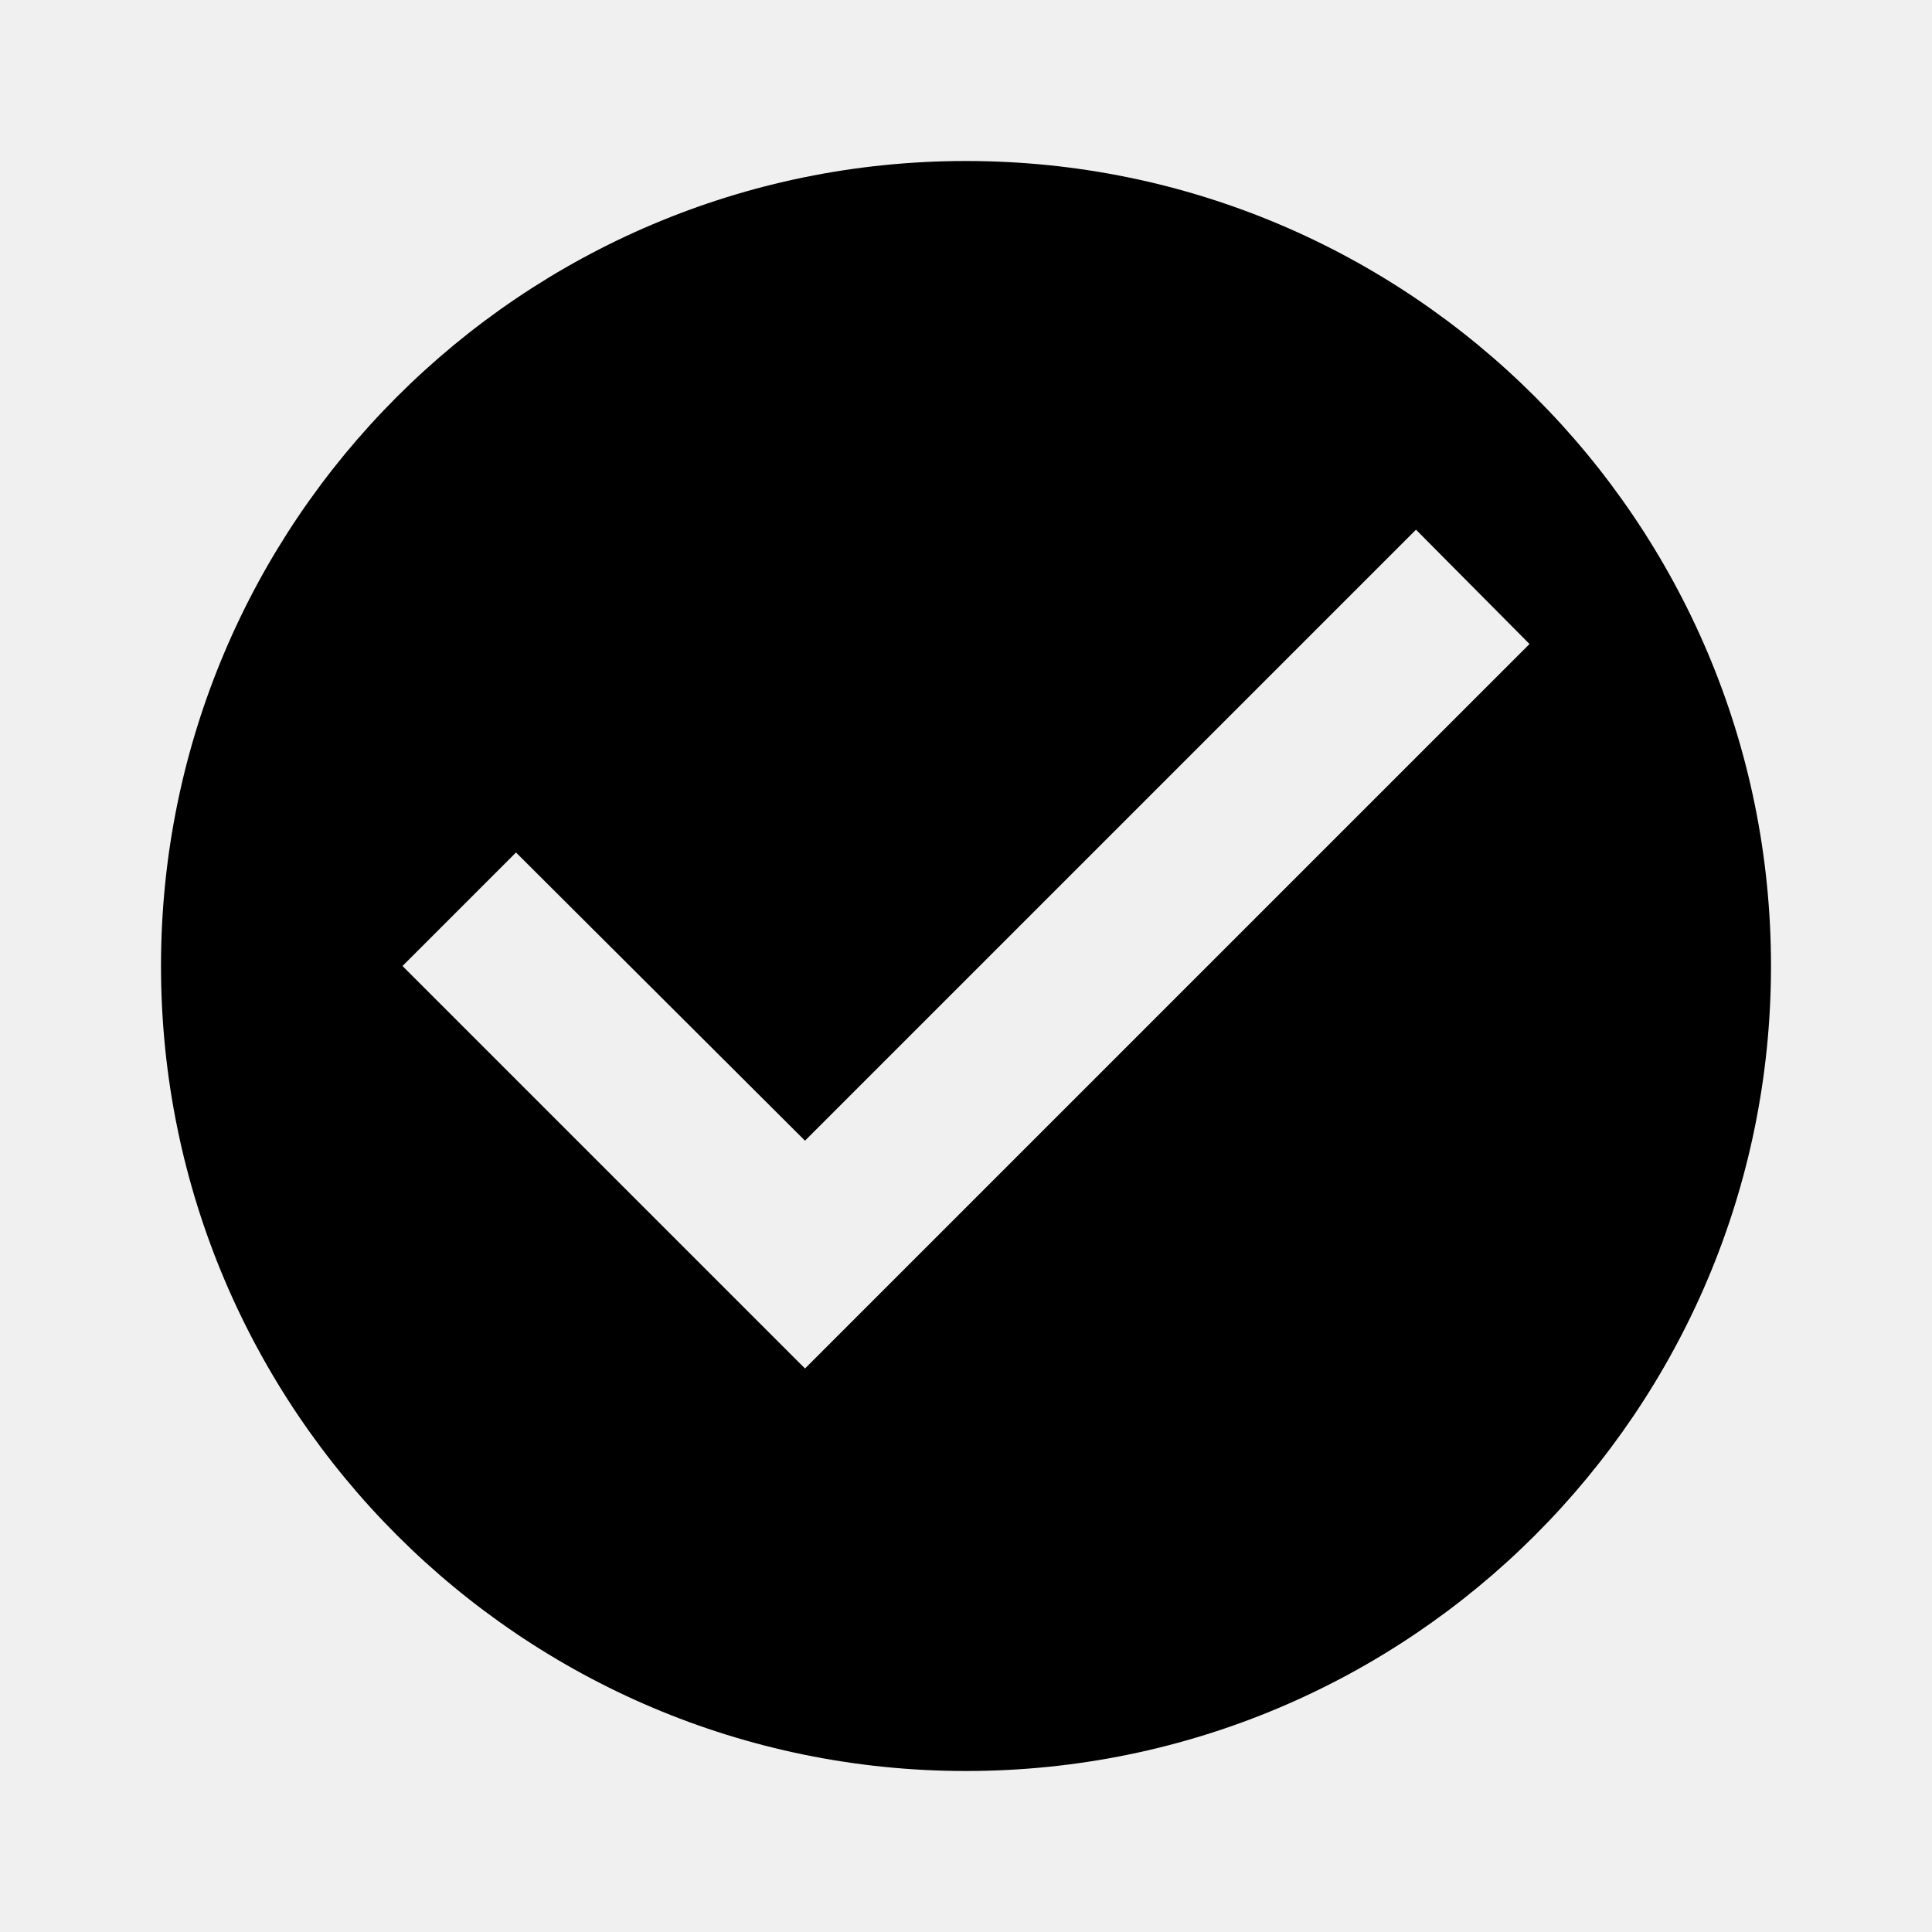
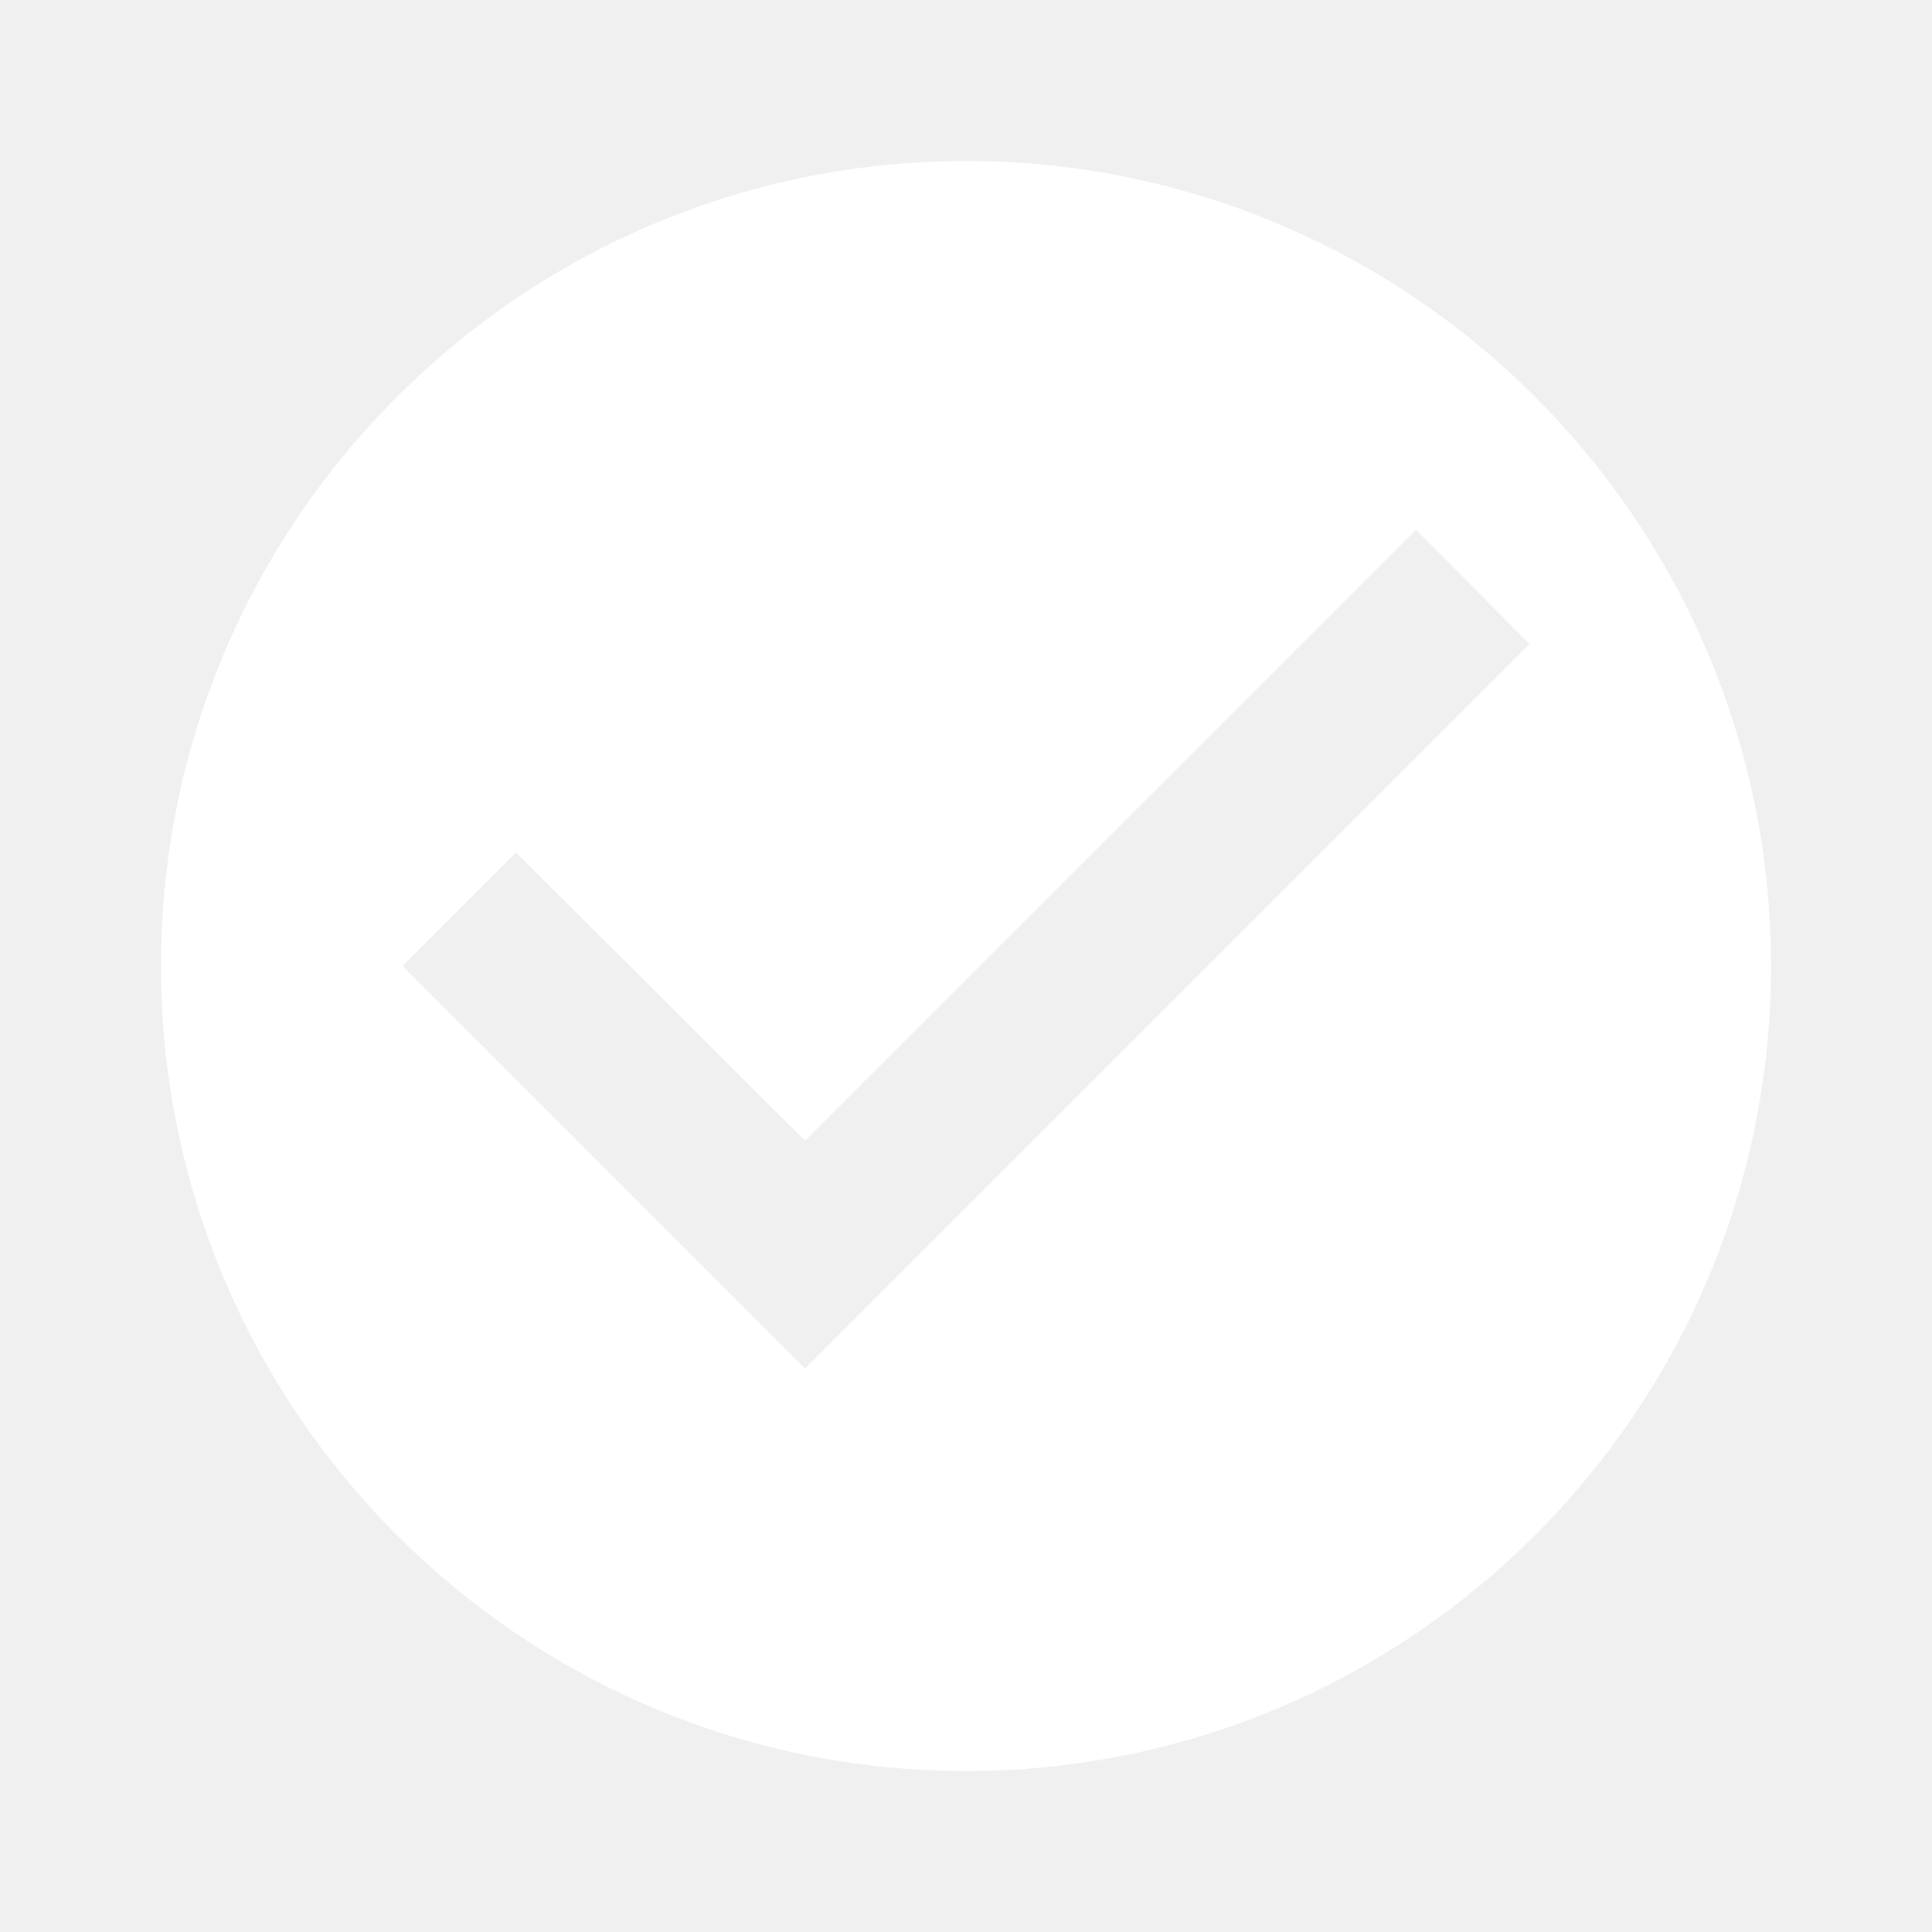
- <svg xmlns="http://www.w3.org/2000/svg" fill="#000000" height="24" viewBox="0 0 24 24" width="24">
+ <svg xmlns="http://www.w3.org/2000/svg" fill="#fff" height="24" viewBox="0 0 24 24" width="24">
  <path d="M0 0h24v24H0z" fill="none" />
  <path d="M12 2C6.48 2 2 6.48 2 12s4.48 10 10 10 10-4.48 10-10S17.52 2 12 2zm-2 15l-5-5 1.41-1.41L10 14.17l7.59-7.59L19 8l-9 9z" />
</svg>
